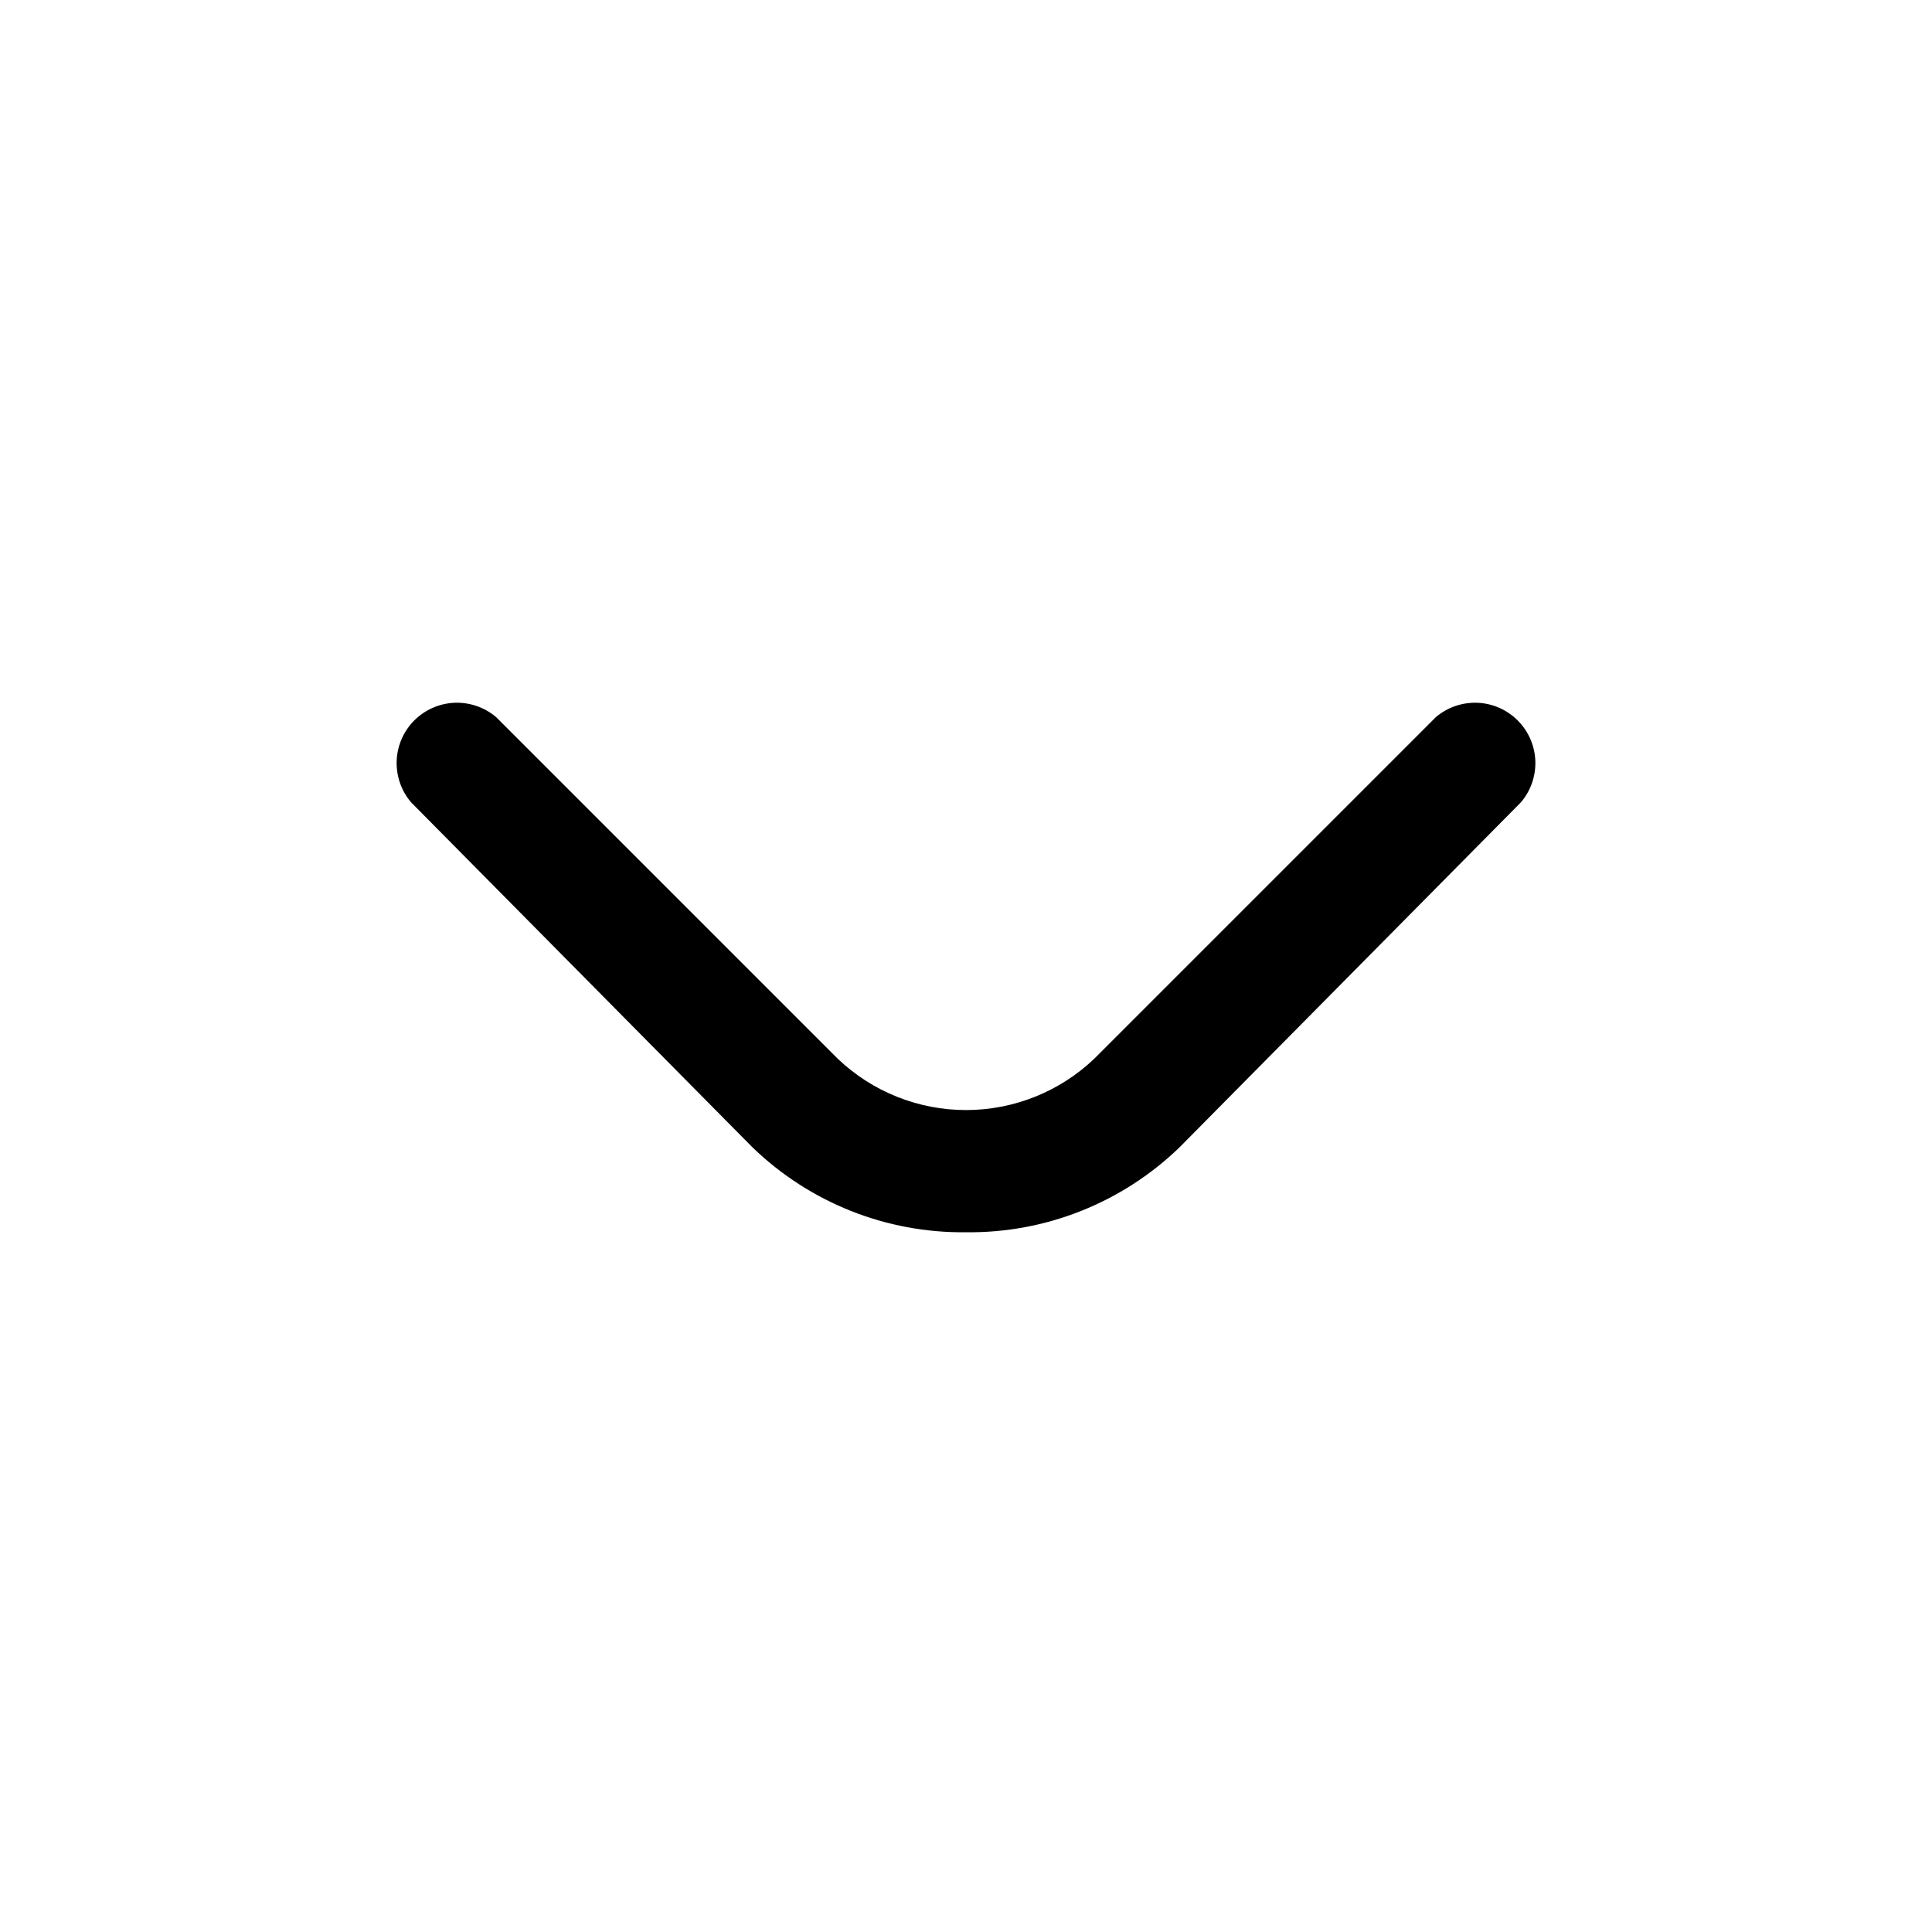
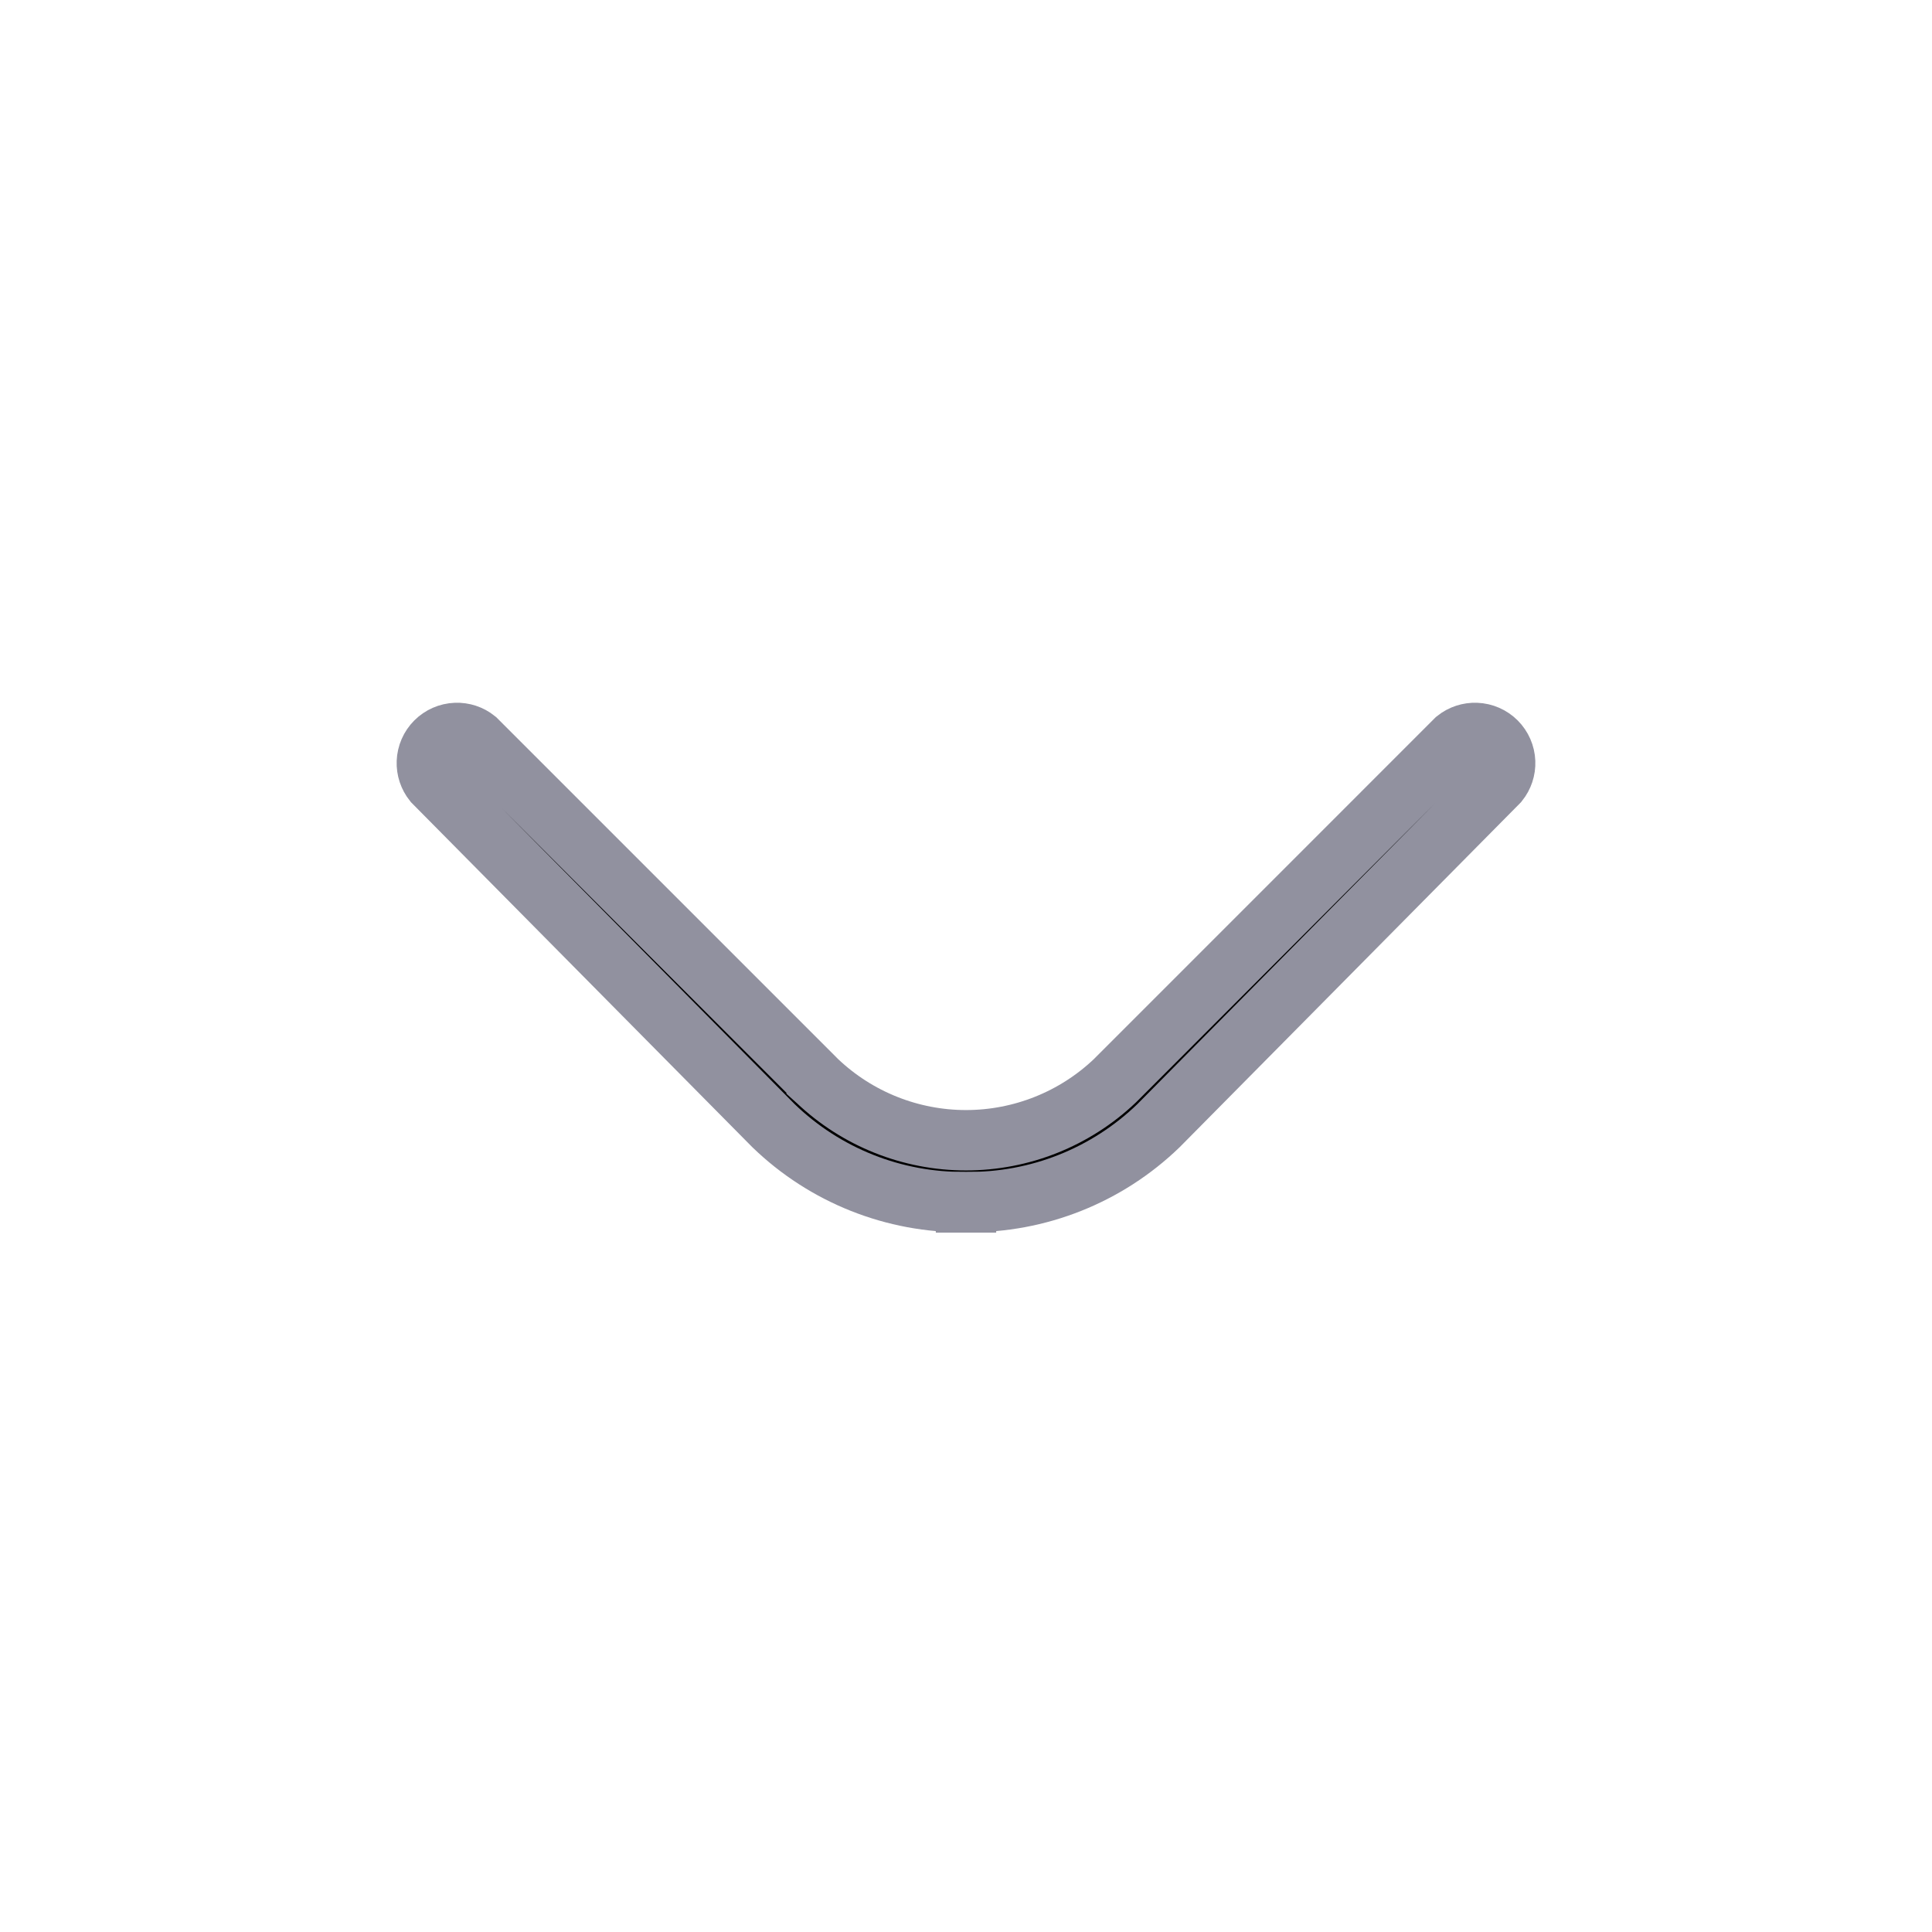
<svg xmlns="http://www.w3.org/2000/svg" width="32" height="32" viewBox="0 0 32 32" fill="none">
-   <path d="M16 20.41C14.68 20.426 13.408 19.919 12.46 19L6.81 13.29C6.646 13.099 6.561 12.853 6.57 12.601C6.58 12.349 6.684 12.111 6.862 11.932C7.041 11.754 7.279 11.65 7.531 11.64C7.783 11.631 8.029 11.716 8.22 11.88L13.88 17.54C14.452 18.083 15.211 18.386 16 18.386C16.789 18.386 17.548 18.083 18.12 17.54L23.78 11.88C23.971 11.716 24.217 11.631 24.469 11.64C24.721 11.65 24.959 11.754 25.137 11.932C25.316 12.111 25.42 12.349 25.43 12.601C25.439 12.853 25.354 13.099 25.19 13.29L19.54 19C18.592 19.919 17.32 20.426 16 20.41Z" fill="black" />
+   <path d="M16.006 19.91L16 20.41L15.994 19.91C14.808 19.924 13.664 19.469 12.812 18.645L7.18 12.953C7.105 12.859 7.065 12.741 7.07 12.62C7.075 12.494 7.127 12.375 7.216 12.286C7.305 12.197 7.424 12.145 7.55 12.14C7.671 12.135 7.789 12.174 7.882 12.249L13.526 17.893L13.526 17.894L13.536 17.903C14.201 18.534 15.083 18.886 16 18.886C16.917 18.886 17.799 18.534 18.464 17.903L18.464 17.903L18.474 17.893L24.117 12.249C24.211 12.174 24.329 12.135 24.45 12.14C24.576 12.145 24.695 12.197 24.784 12.286C24.873 12.375 24.925 12.494 24.93 12.62C24.935 12.741 24.895 12.859 24.82 12.953L19.188 18.645C18.336 19.469 17.192 19.924 16.006 19.91Z" fill="black" stroke="#91919F" />
</svg>
